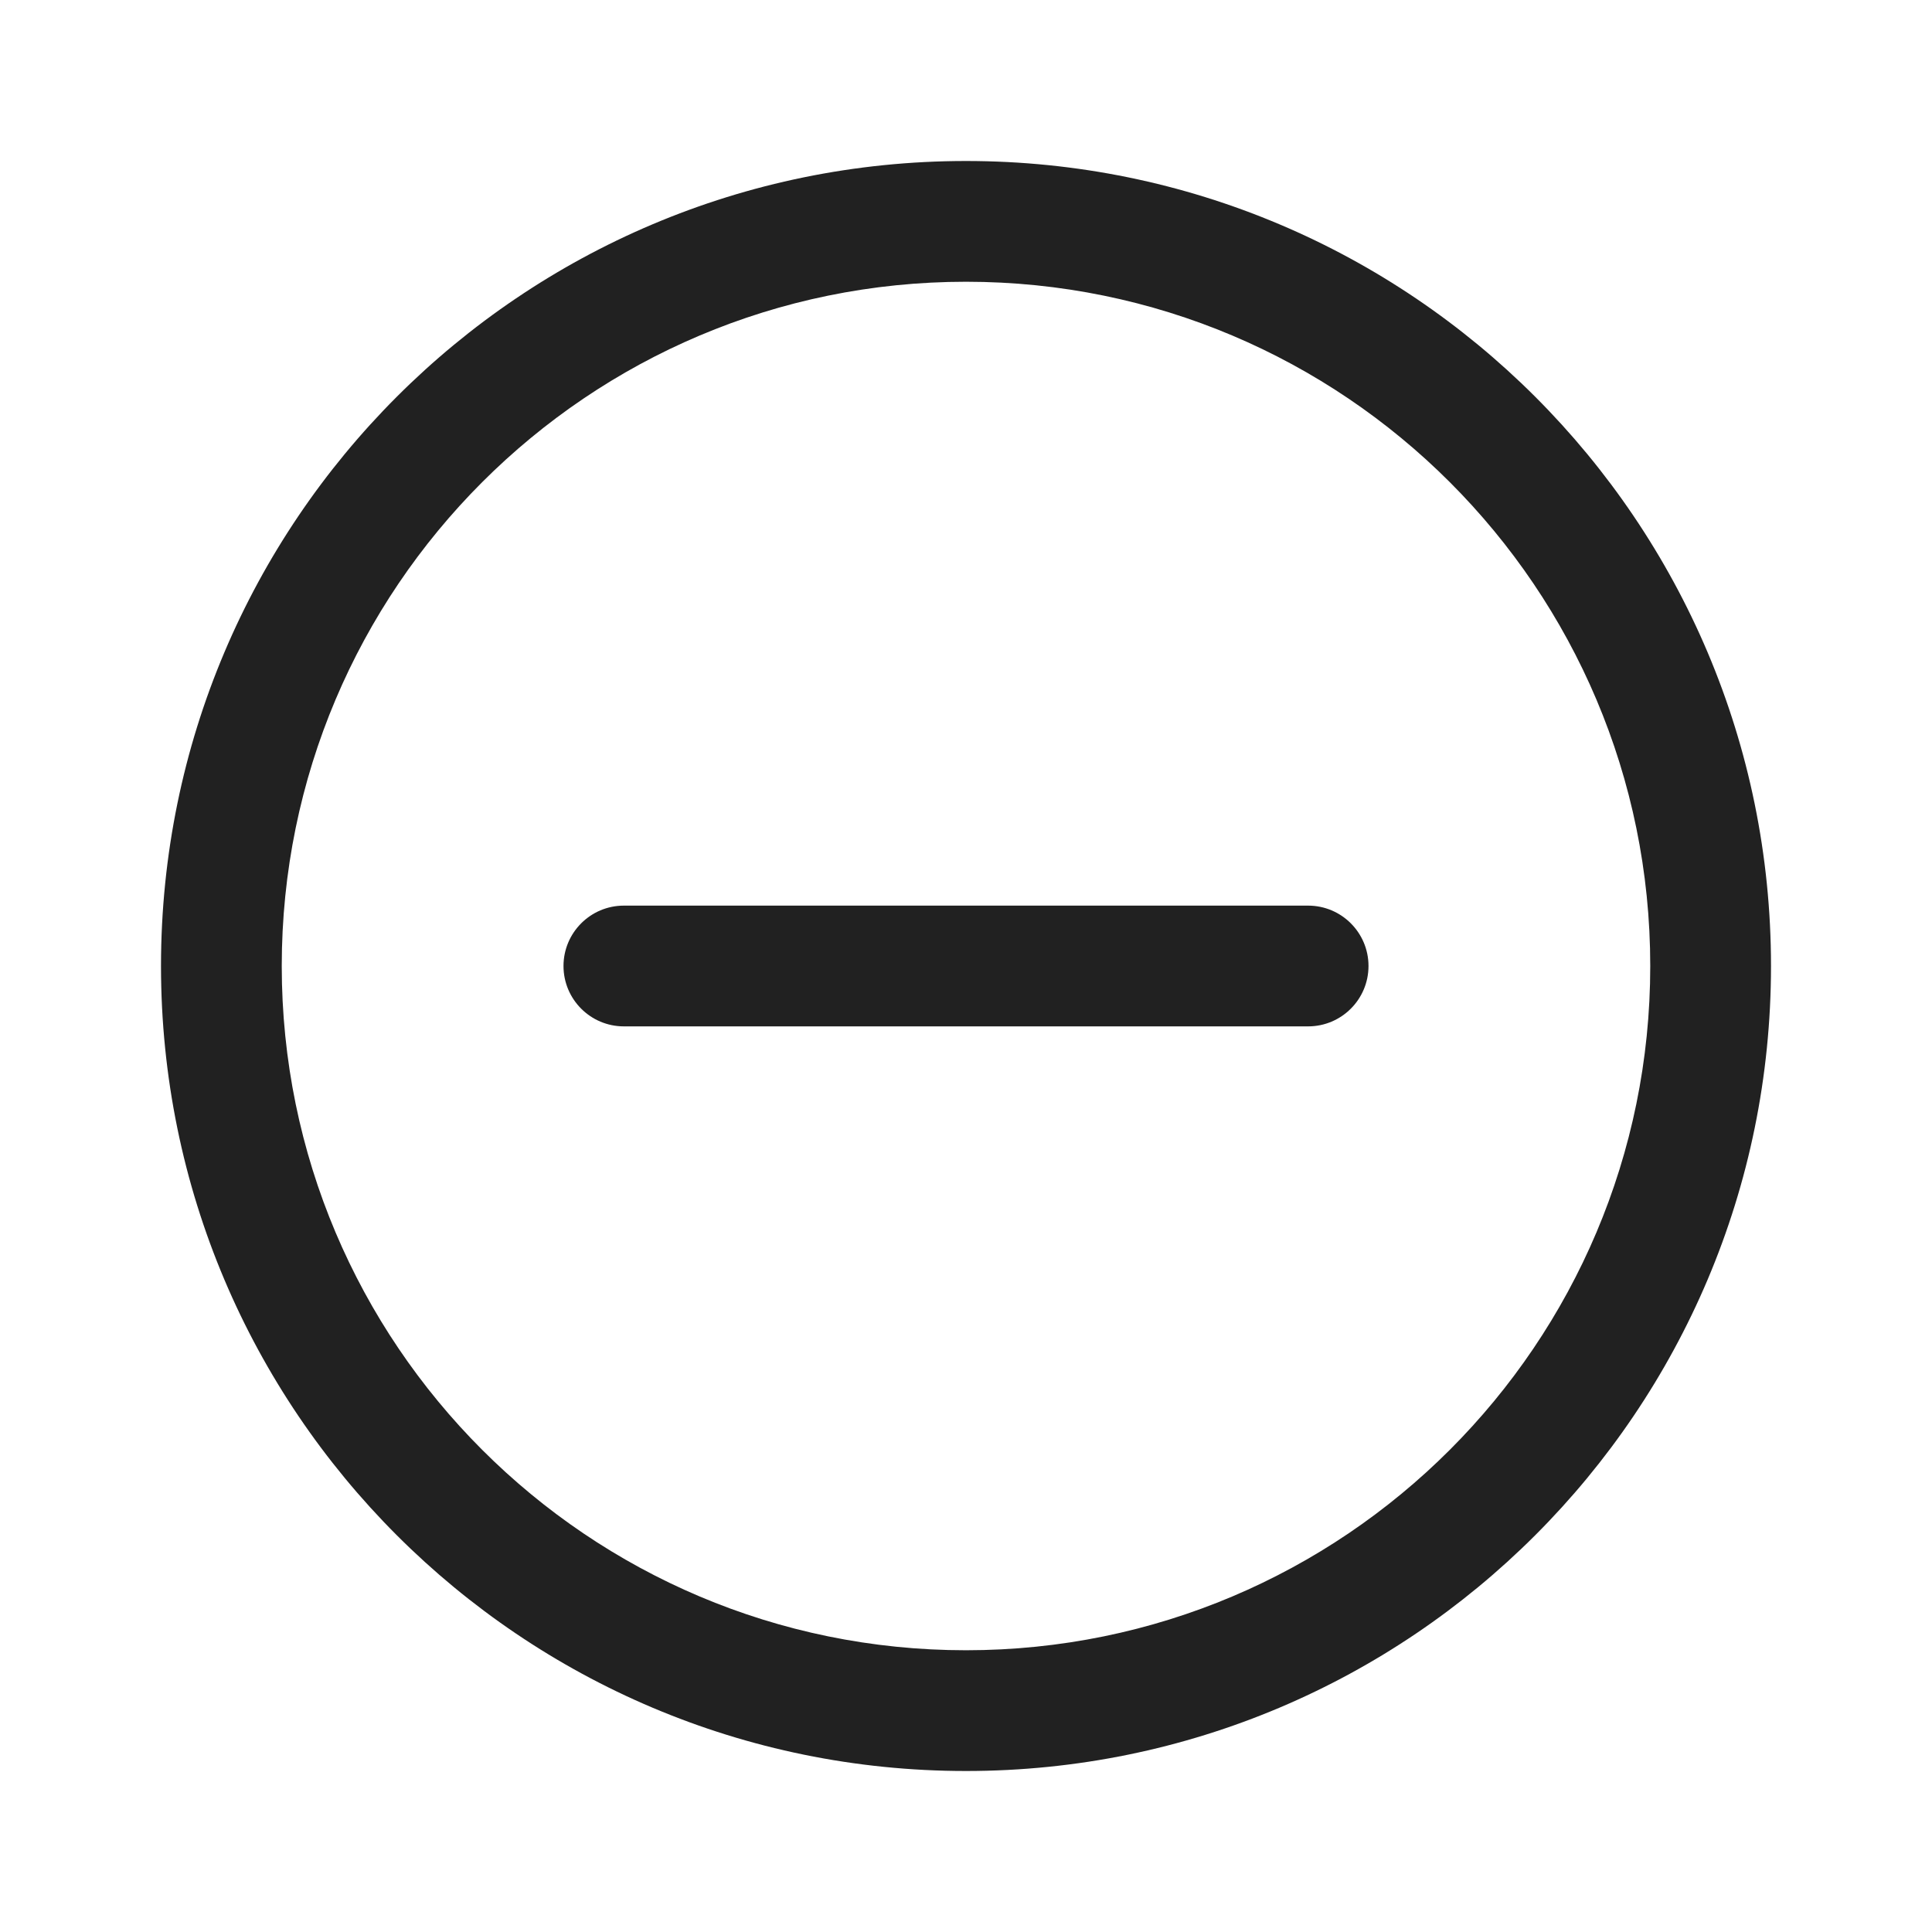
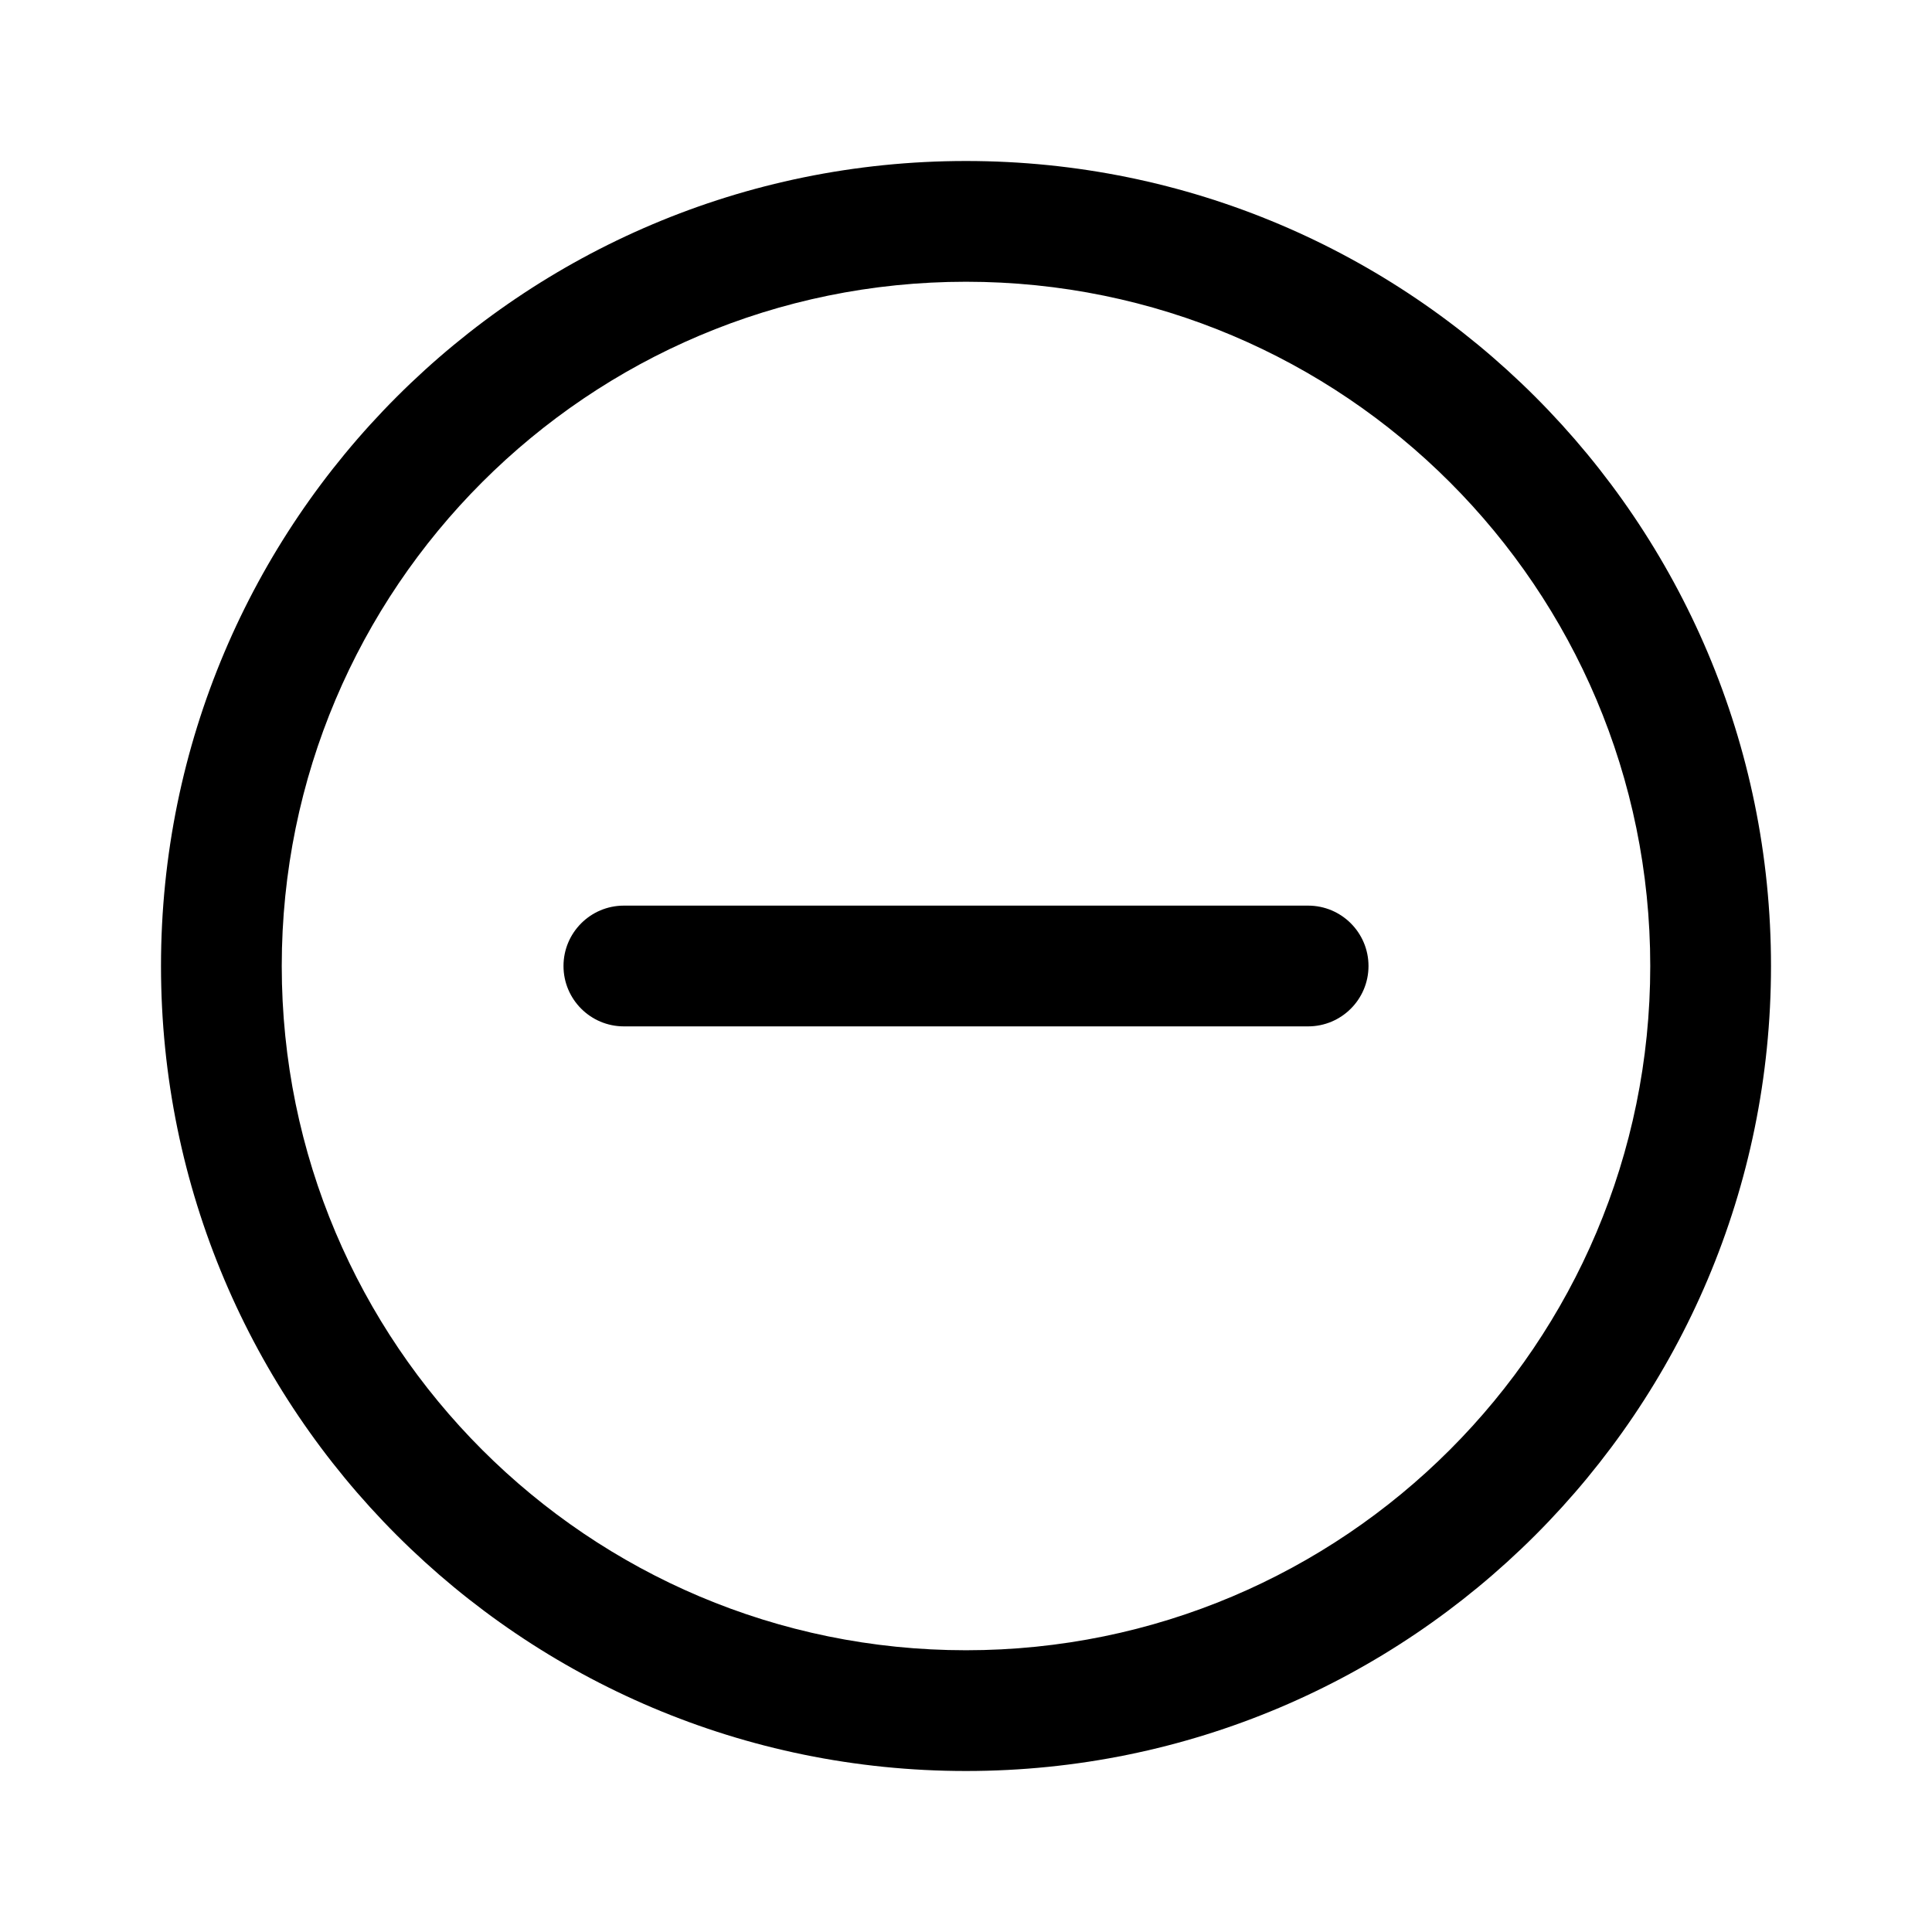
<svg xmlns="http://www.w3.org/2000/svg" width="24" height="24" viewBox="0 0 24 24" fill="none">
-   <path d="M12 2C17.523 2 22 6.477 22 12C22 17.523 17.523 22 12 22C6.477 22 2 17.523 2 12C2 6.477 6.477 2 12 2ZM12 3.5C7.306 3.5 3.5 7.306 3.5 12C3.5 16.694 7.306 20.5 12 20.5C16.694 20.5 20.5 16.694 20.5 12C20.5 7.306 16.694 3.5 12 3.5ZM16.25 11.25C16.664 11.25 17 11.586 17 12C17 12.414 16.664 12.75 16.25 12.75C11.253 12.75 13.211 12.75 7.75 12.75C7.336 12.75 7 12.414 7 12C7 11.586 7.336 11.25 7.75 11.25C13.211 11.25 11.253 11.25 16.25 11.25Z" fill="#212121" />
+   <path d="M12 2C17.523 2 22 6.477 22 12C22 17.523 17.523 22 12 22C6.477 22 2 17.523 2 12C2 6.477 6.477 2 12 2ZM12 3.5C7.306 3.5 3.5 7.306 3.5 12C3.5 16.694 7.306 20.5 12 20.5C16.694 20.5 20.5 16.694 20.5 12C20.5 7.306 16.694 3.5 12 3.5ZM16.25 11.25C16.664 11.25 17 11.586 17 12C17 12.414 16.664 12.75 16.25 12.75C11.253 12.75 13.211 12.75 7.75 12.75C7.336 12.75 7 12.414 7 12C7 11.586 7.336 11.25 7.75 11.25C13.211 11.25 11.253 11.25 16.25 11.25Z" fill="currentColor" />
</svg>
